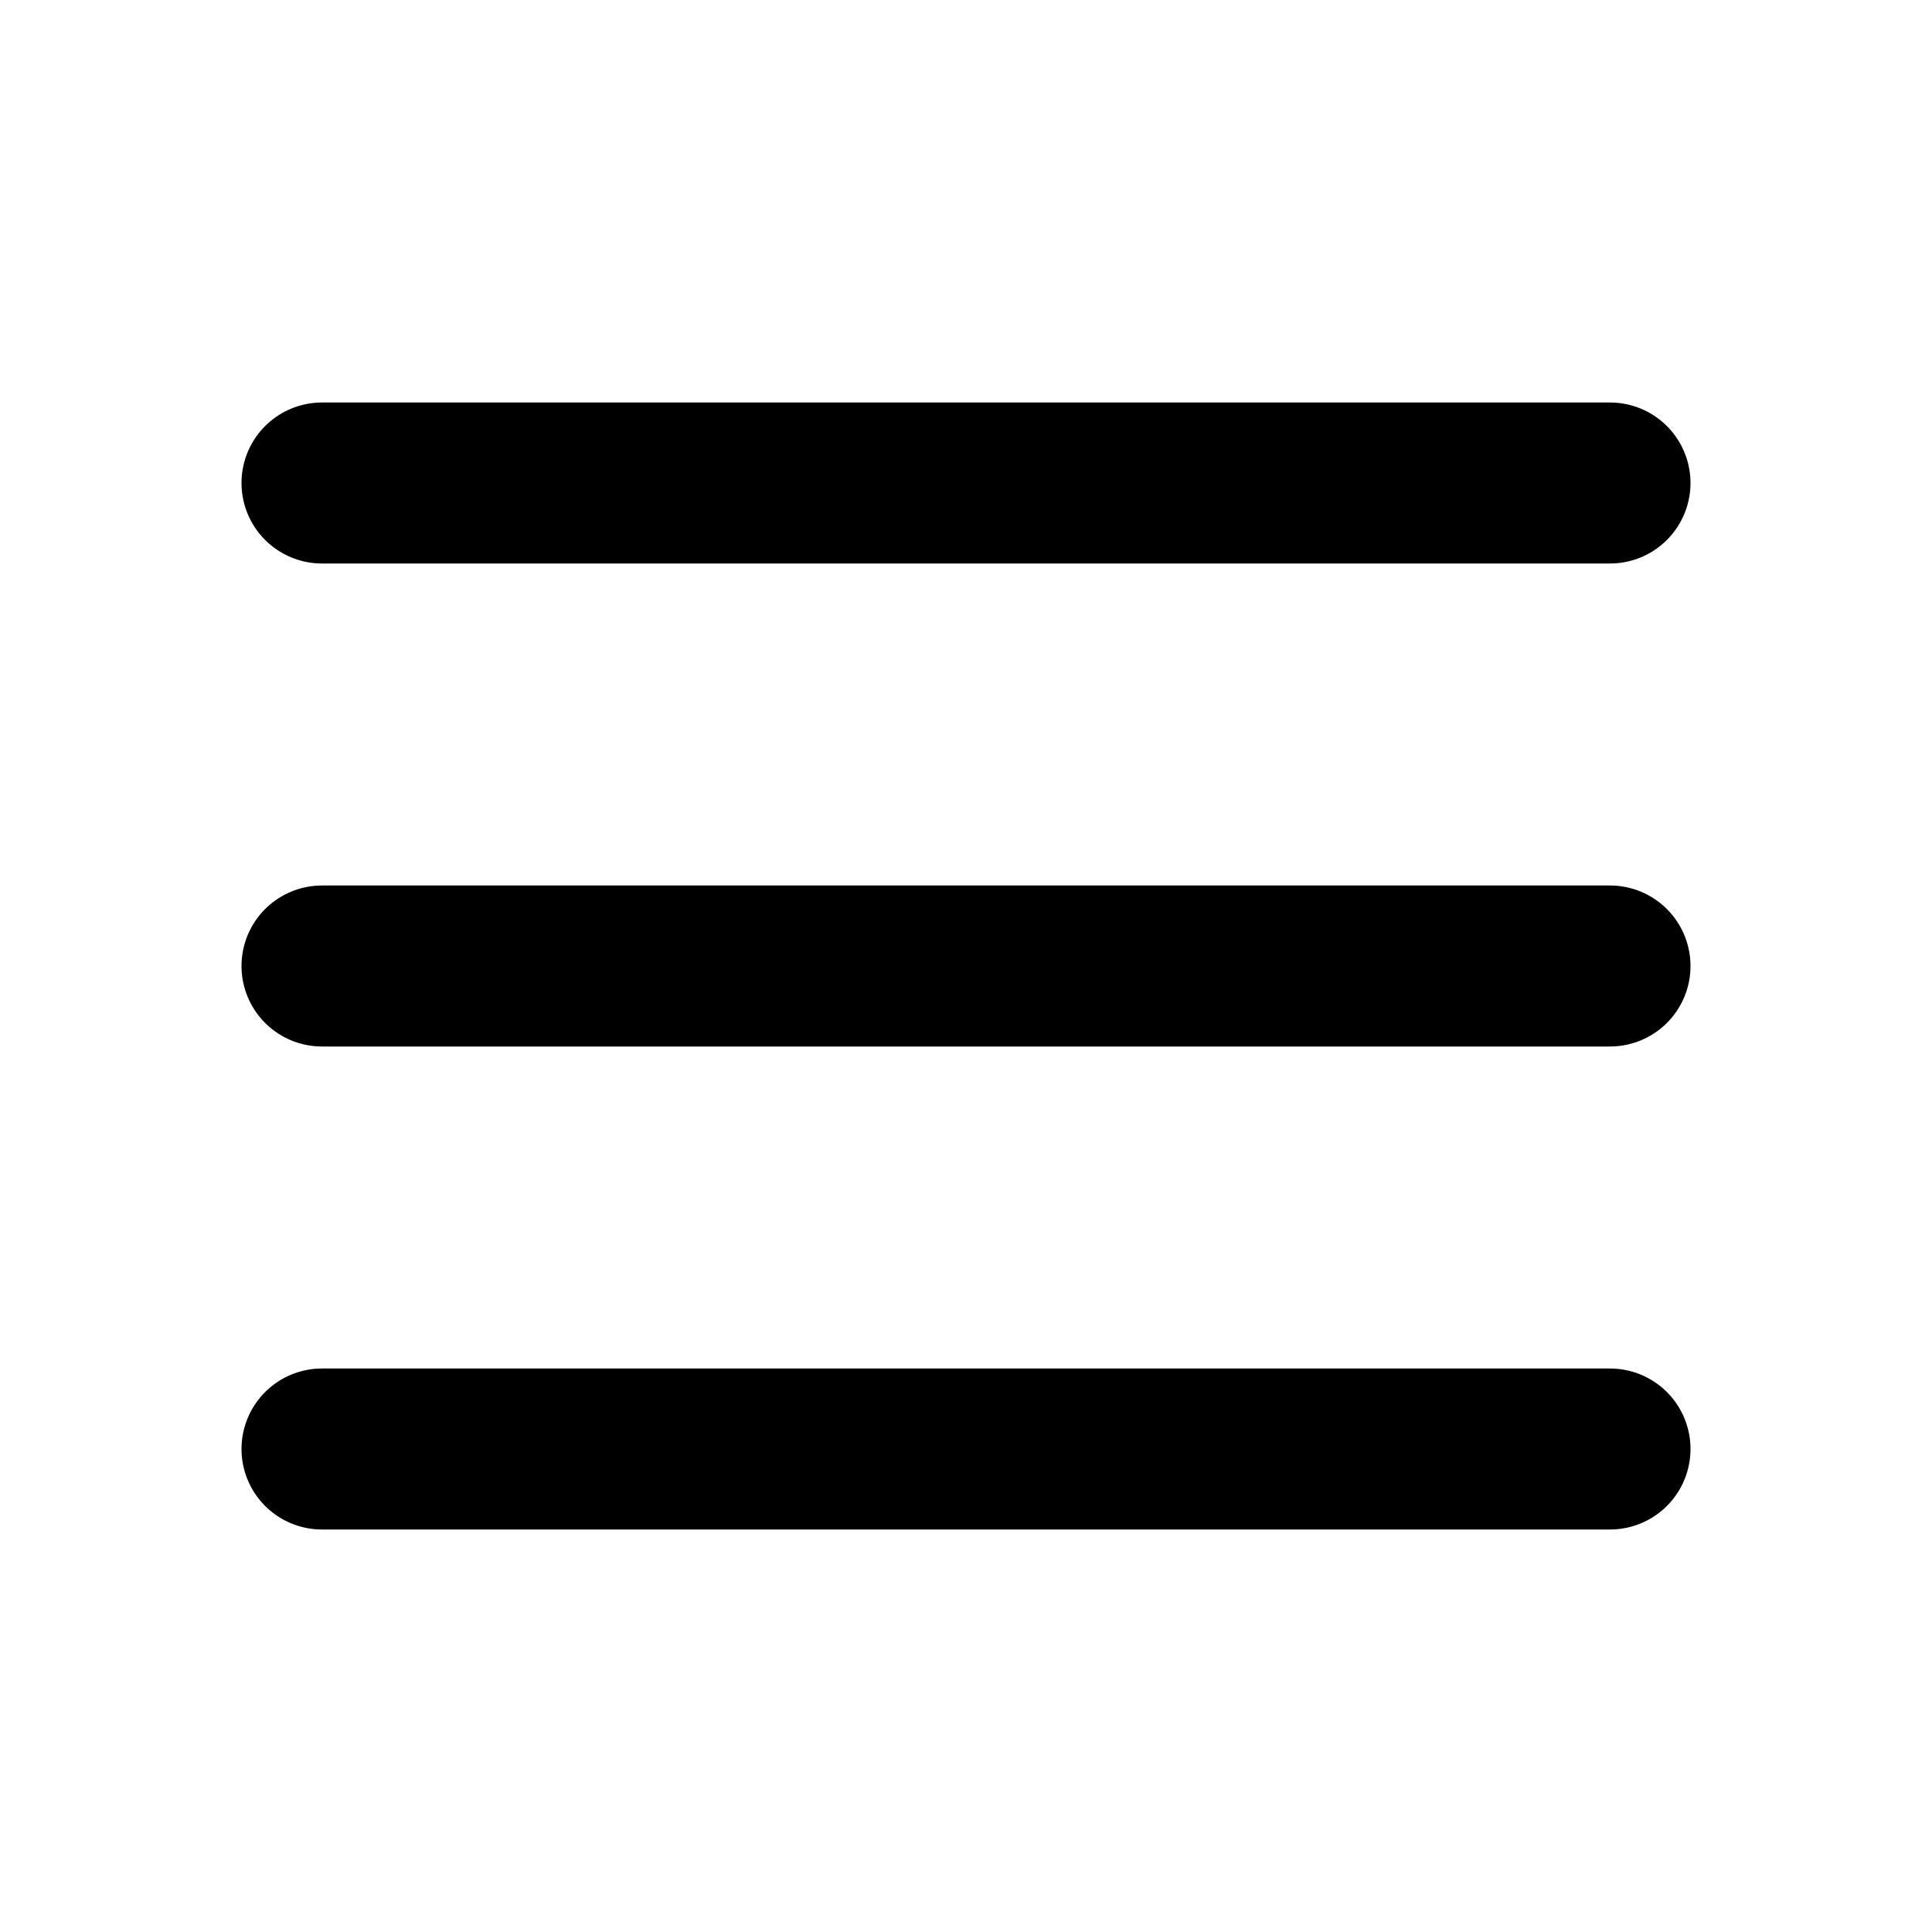
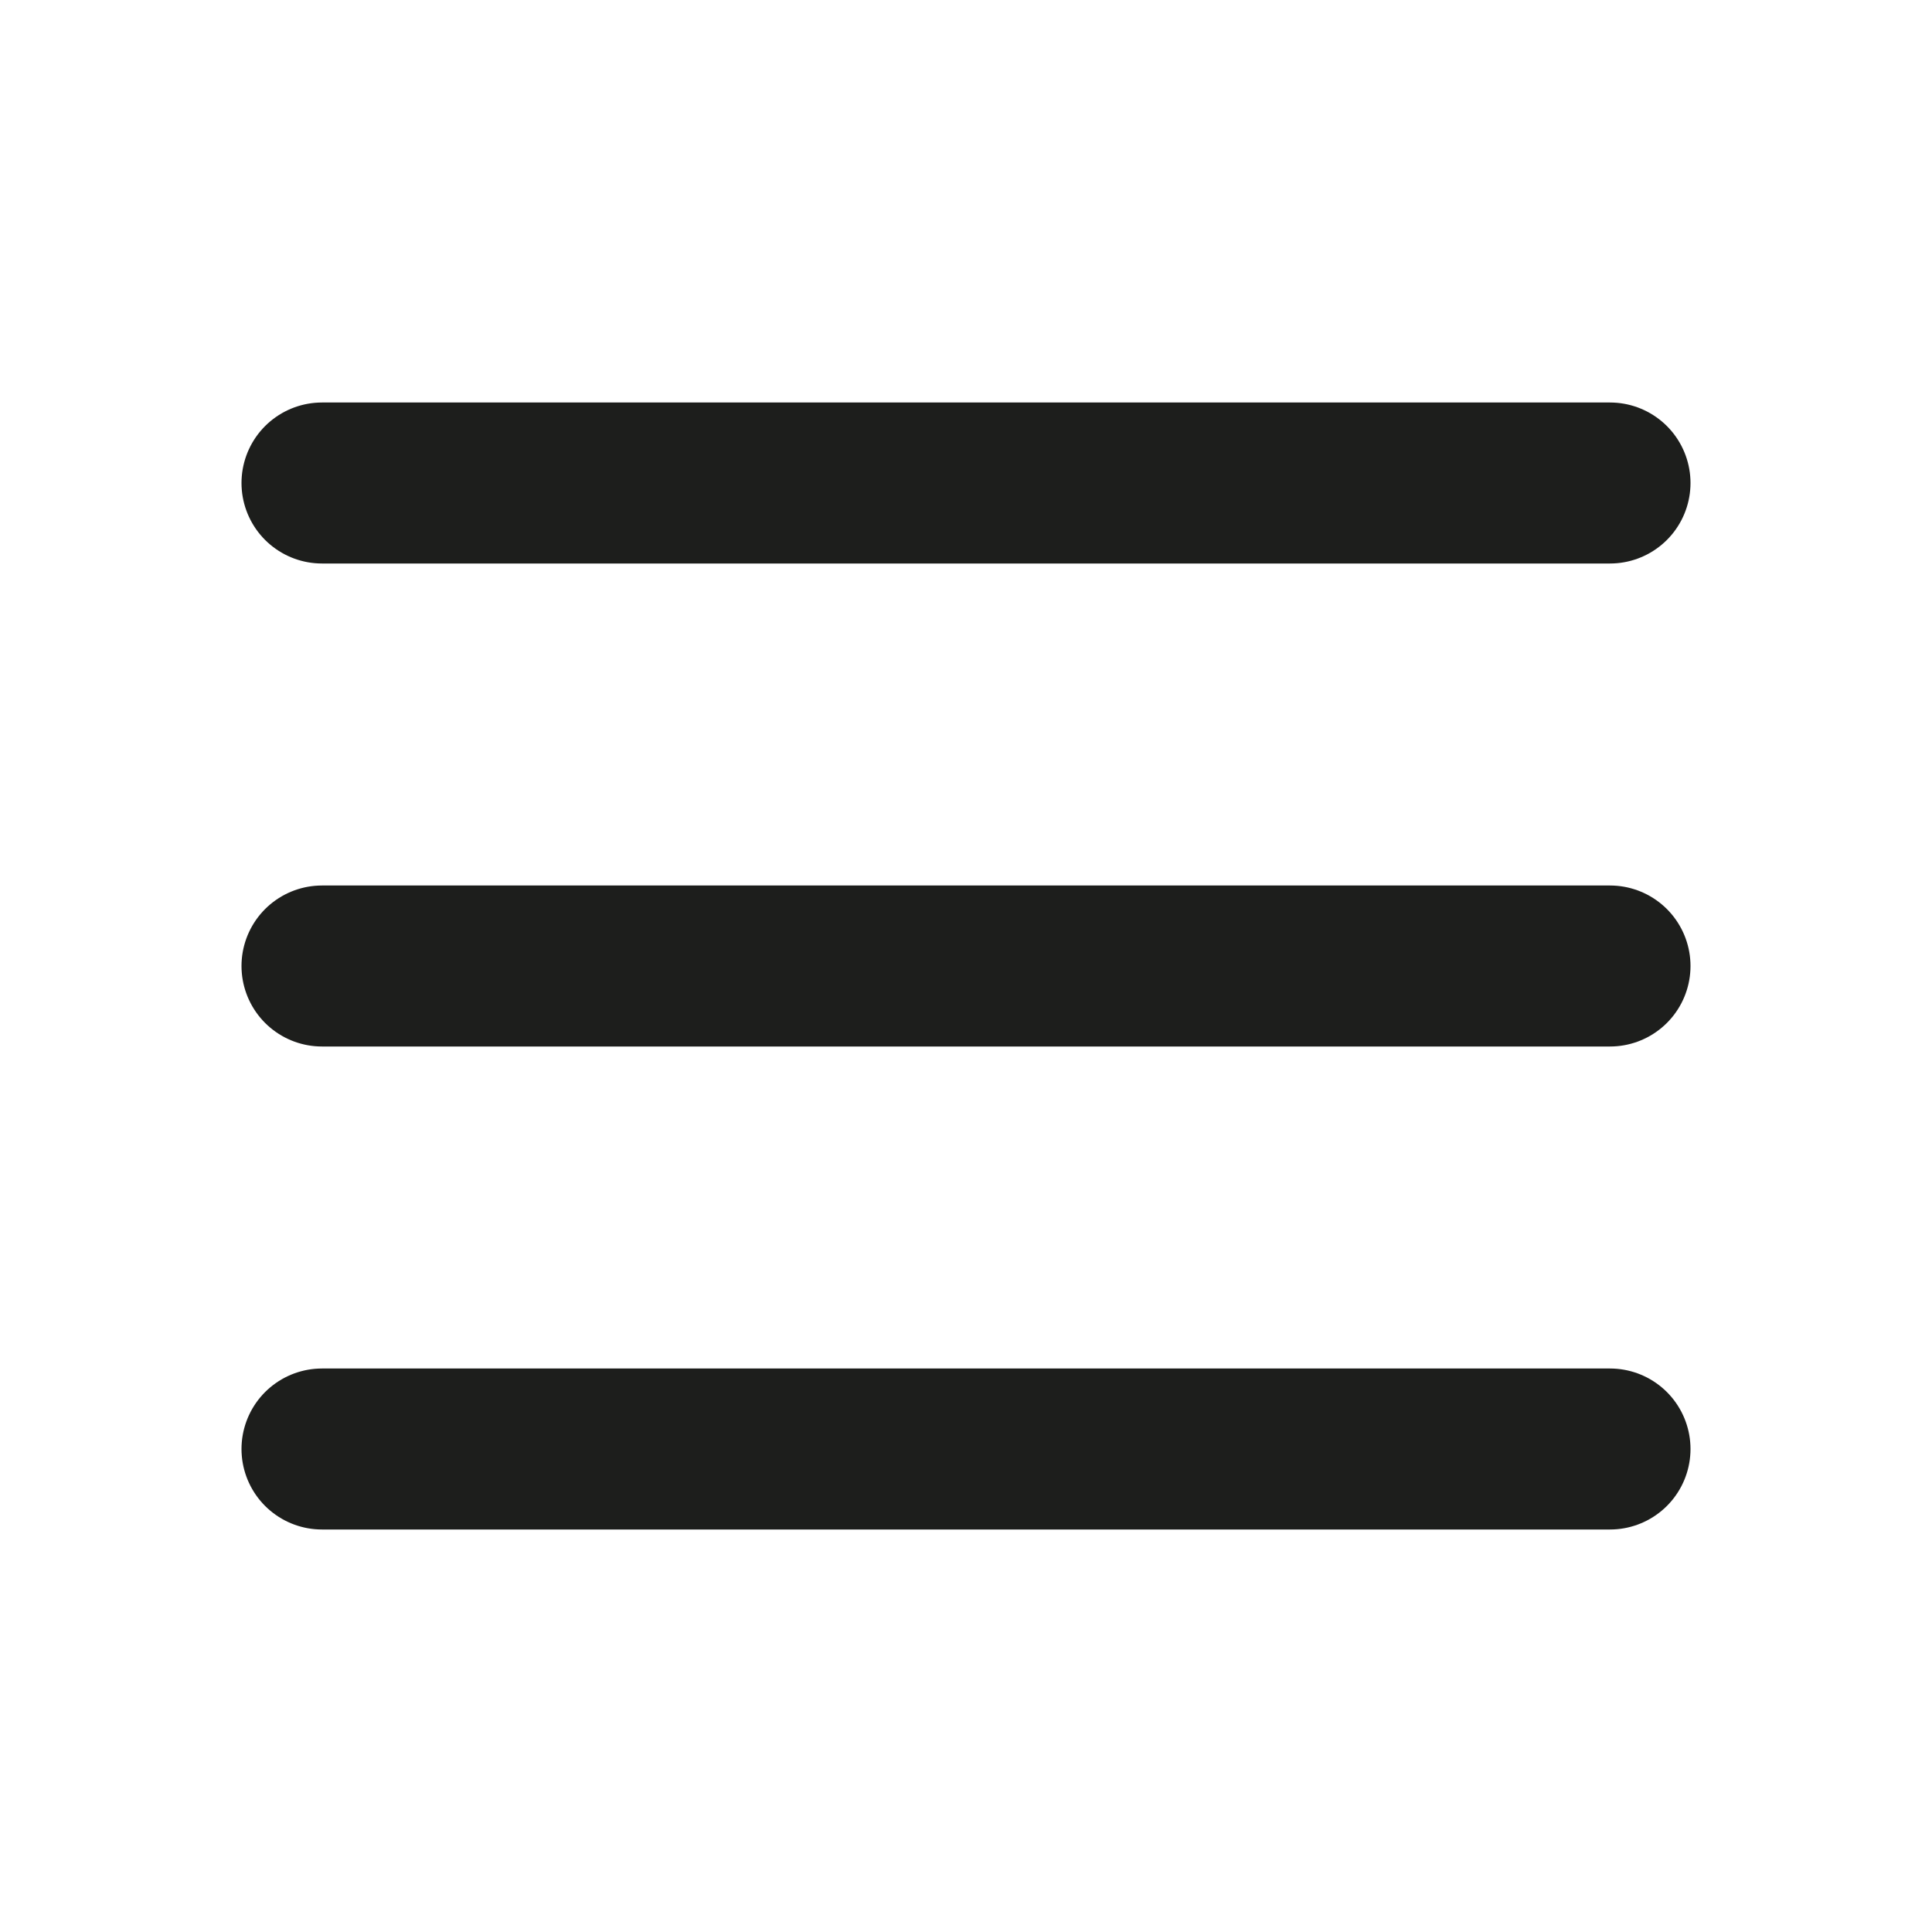
- <svg xmlns="http://www.w3.org/2000/svg" width="24" height="24" viewBox="0 0 24 24" fill="none" stroke="currentColor" stroke-width="2" stroke-linecap="round" stroke-linejoin="round" class="icon icon-tabler icons-tabler-outline icon-tabler-menu-2">
+ <svg xmlns="http://www.w3.org/2000/svg" width="24" height="24" viewBox="0 0 24 24" fill="none" stroke="#1d1e1c" stroke-width="2" stroke-linecap="round" stroke-linejoin="round" class="icon icon-tabler icons-tabler-outline icon-tabler-menu-2">
  <path stroke="none" d="M0 0h24v24H0z" fill="none" />
  <path d="M4 6l16 0" />
  <path d="M4 12l16 0" />
  <path d="M4 18l16 0" />
</svg>
